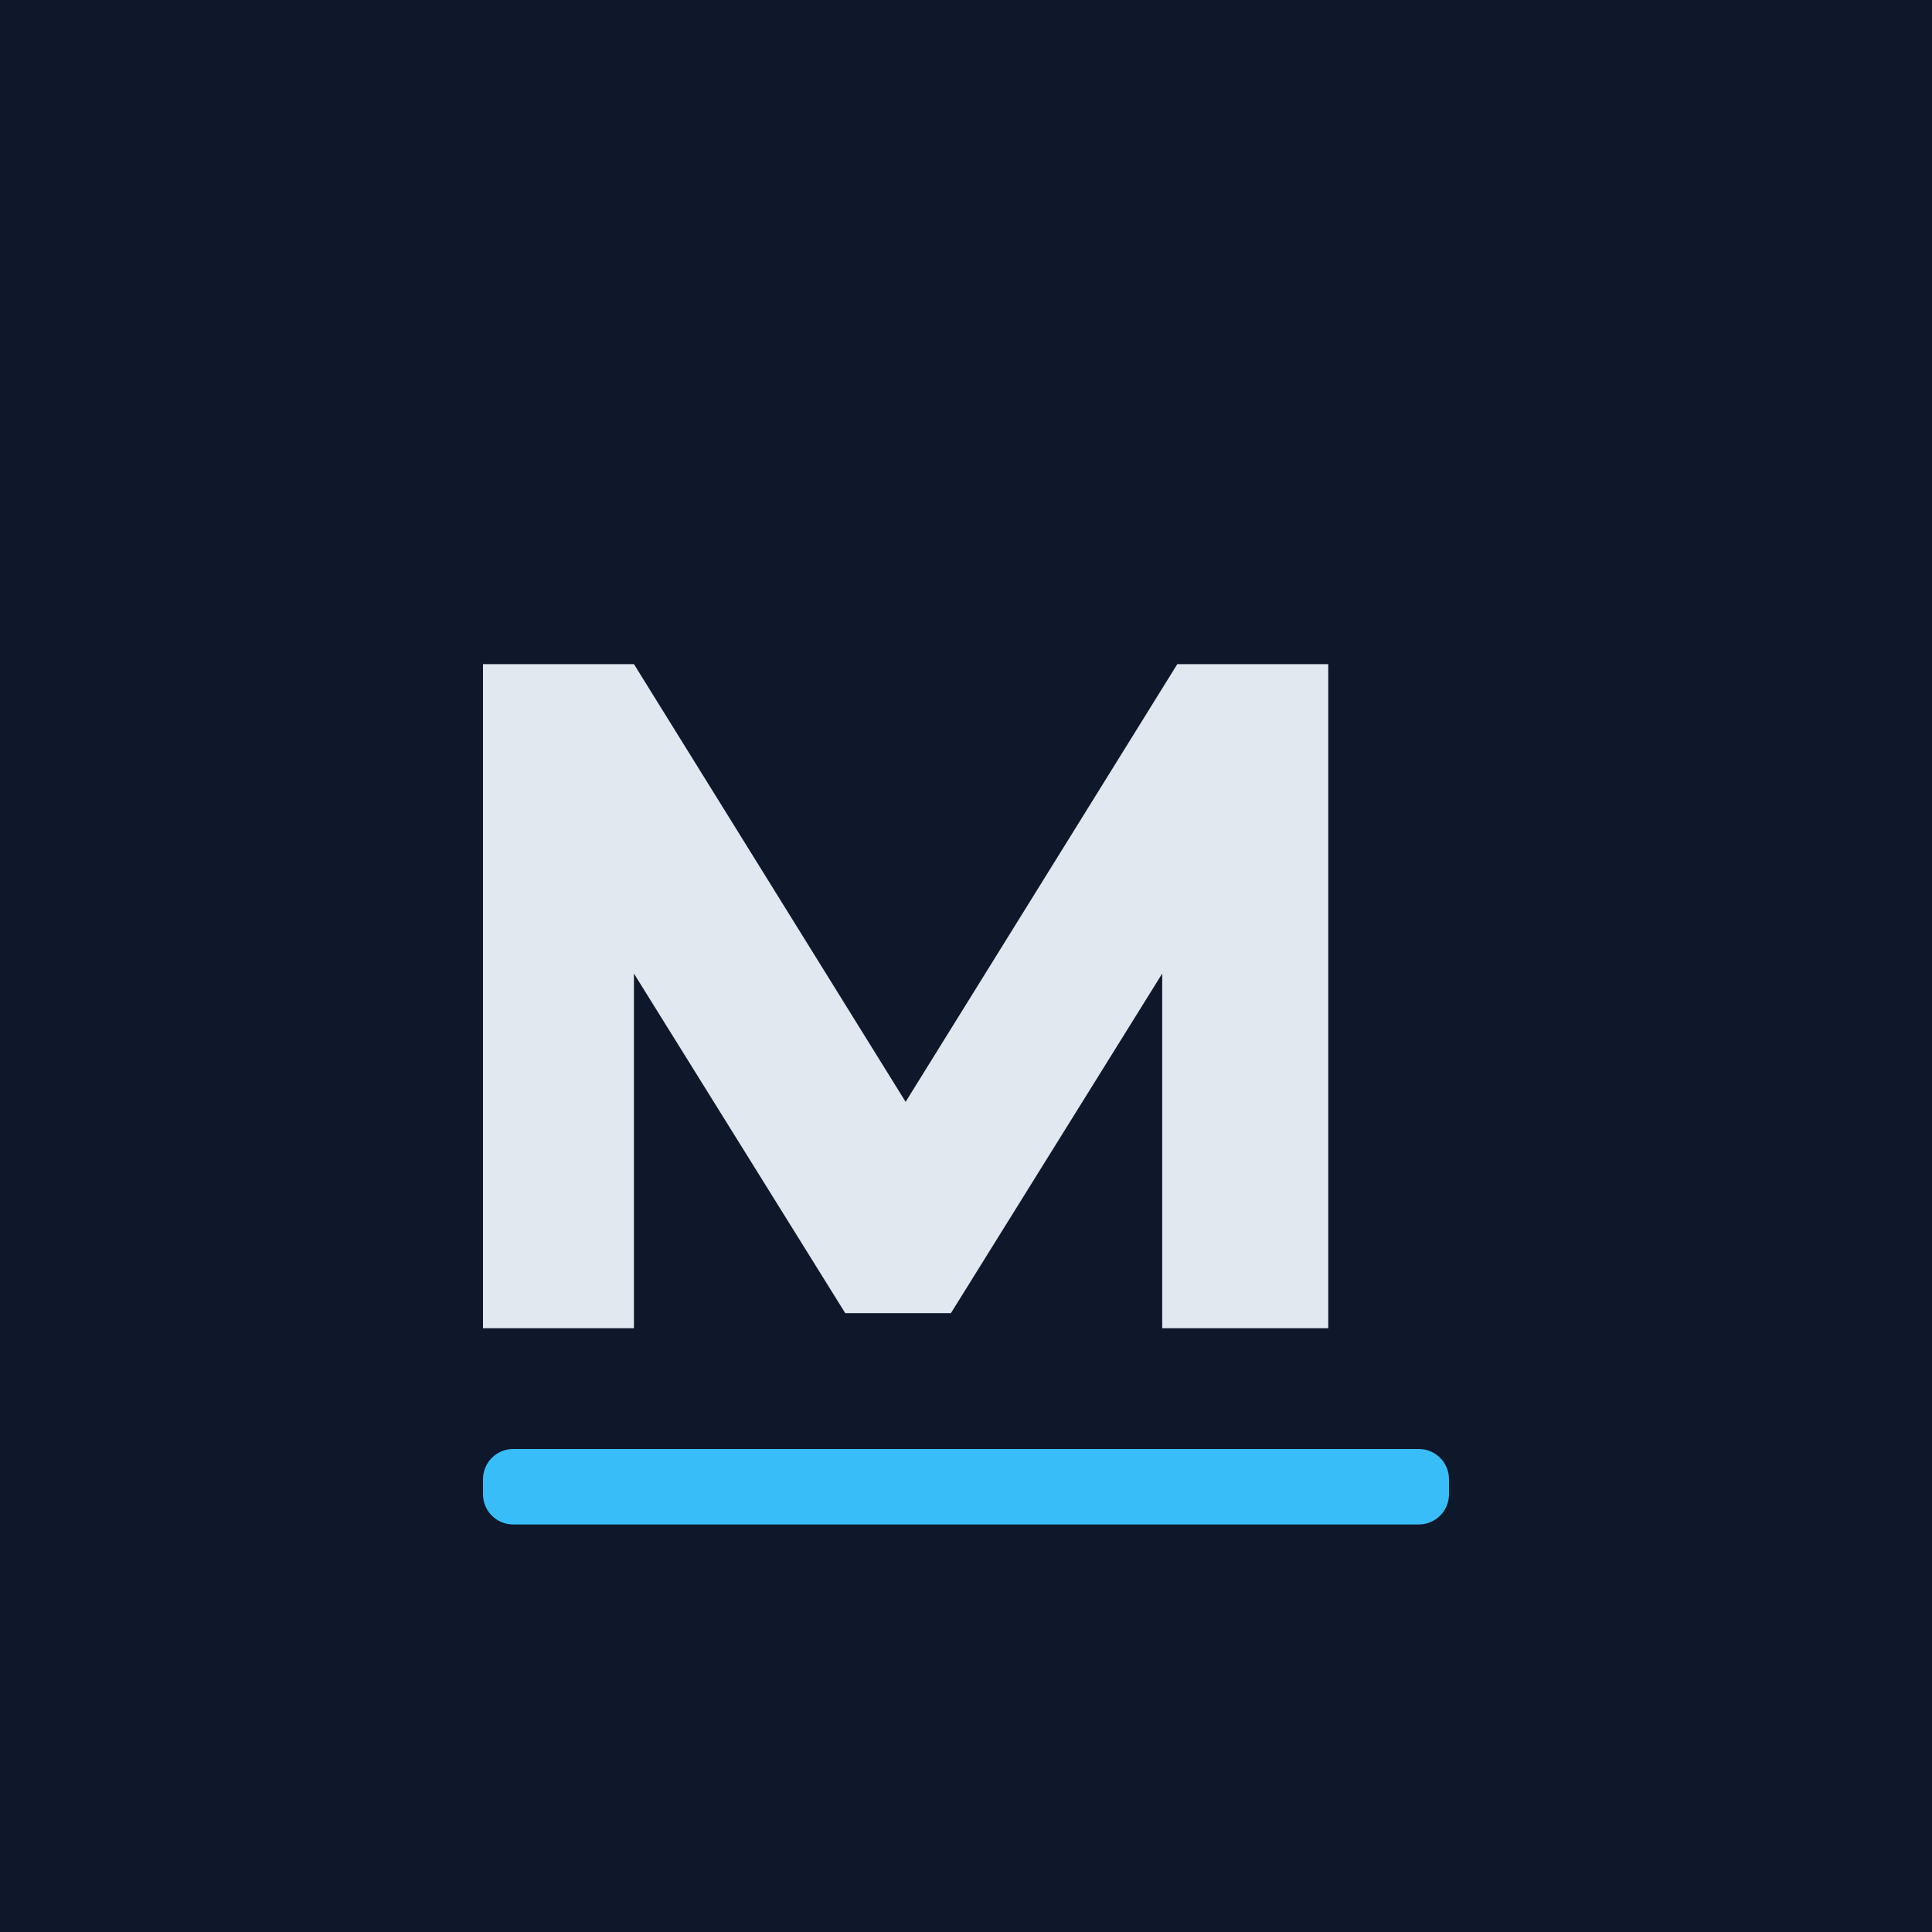
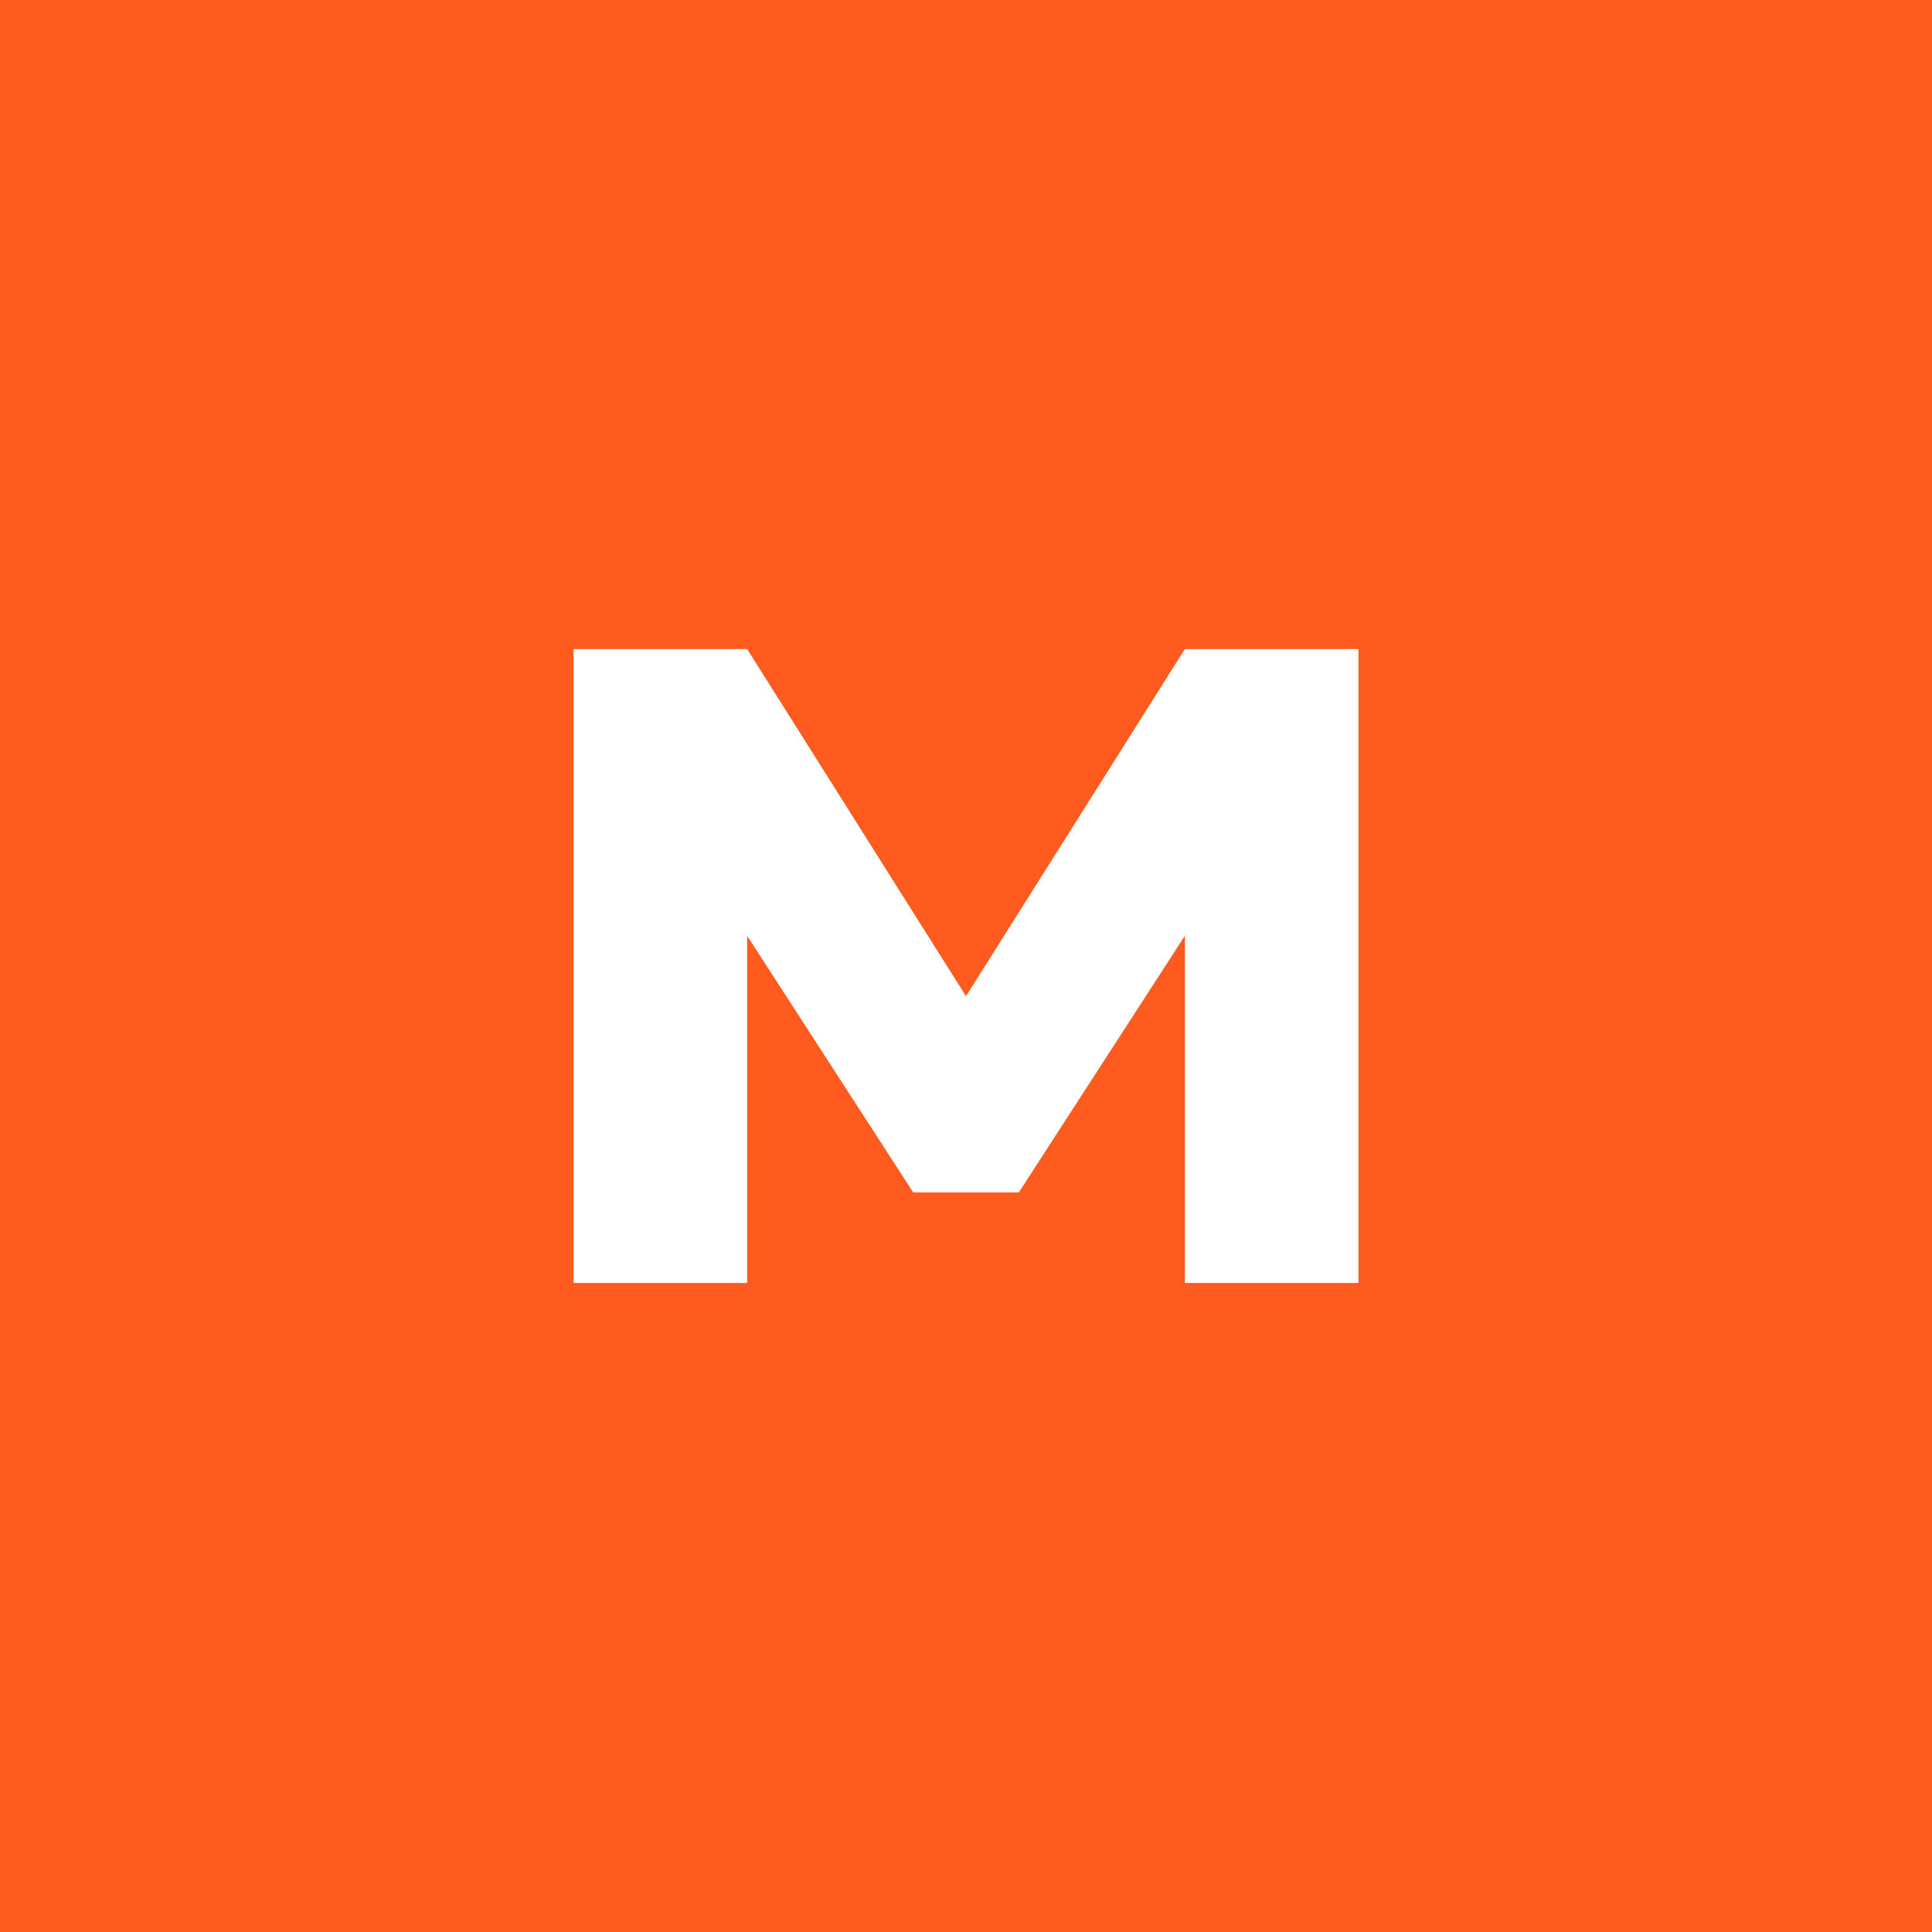
<svg xmlns="http://www.w3.org/2000/svg" viewBox="0 0 512 512">
-   <rect width="512" height="512" fill="#0f172a" />
-   <path d="M128 352V176h40l72 116 72-116h40v176h-44V258l-56 90h-28l-56-90v94h-40z" fill="#e2e8f0" />
-   <rect x="128" y="384" width="256" height="20" rx="8" fill="#38bdf8" />
+   <rect width="512" height="512" fill="#ff5b1f" />
+   <path d="M152 340V172h46l58 92 58-92h46v168h-46v-92l-44 68h-28l-44-68v92z" fill="#ffffff" />
</svg>
